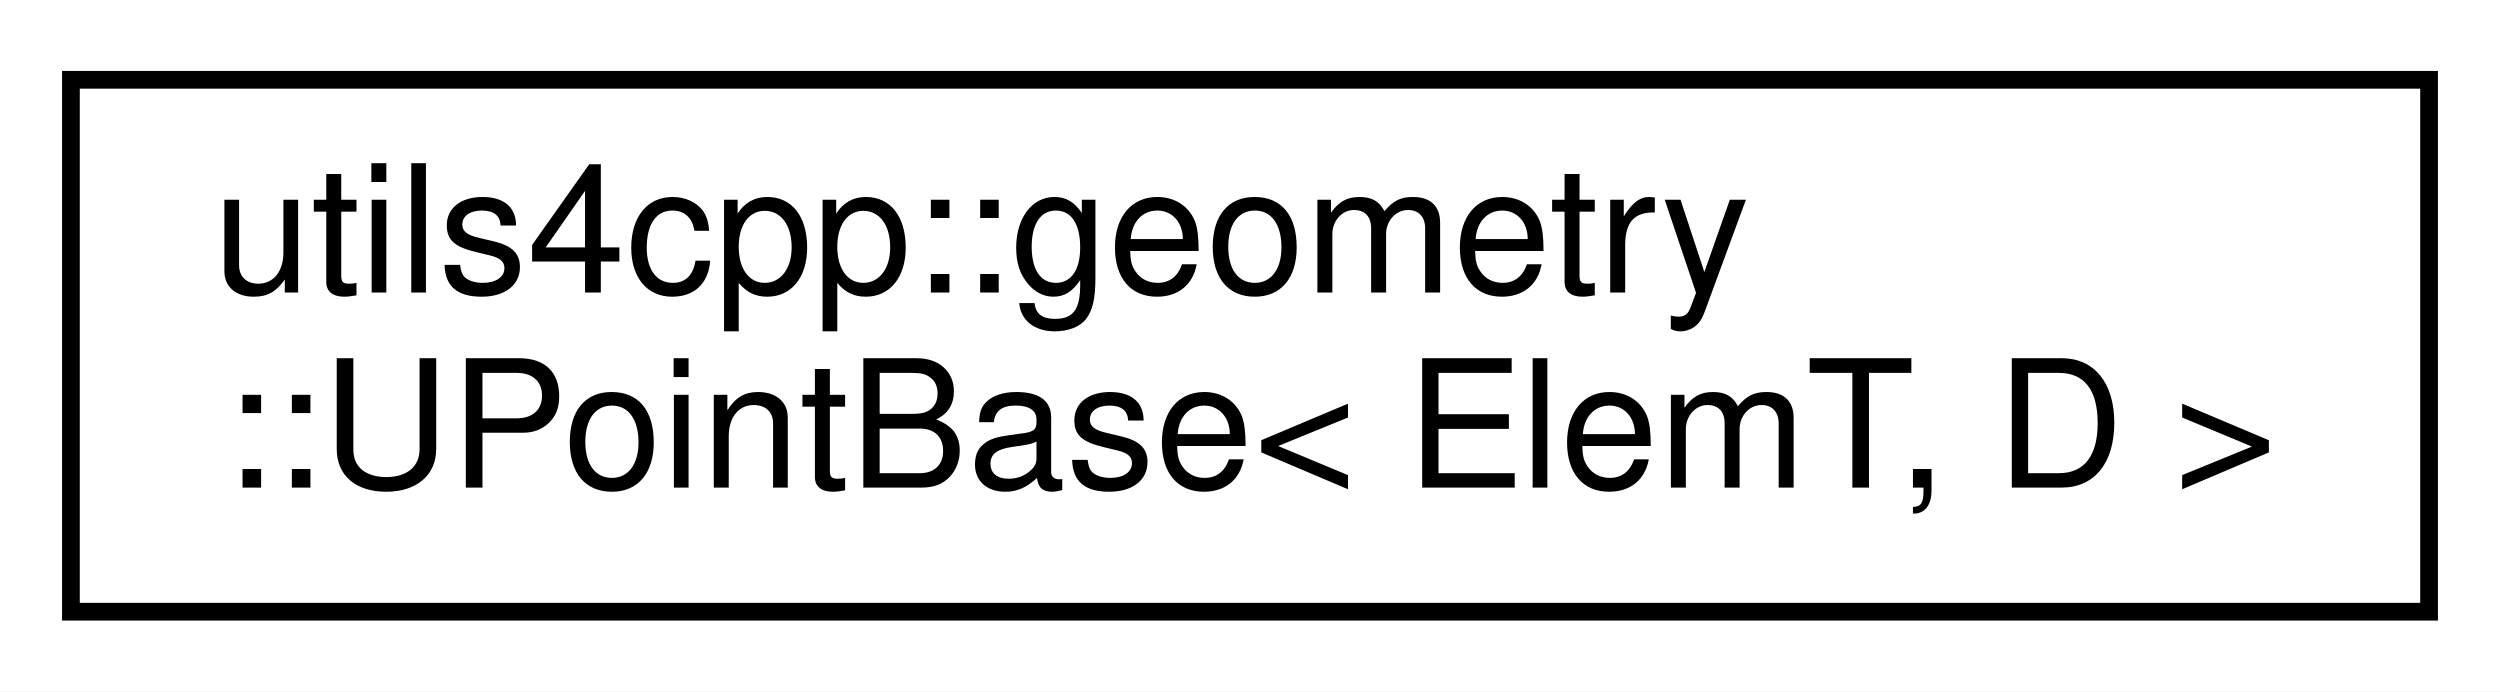
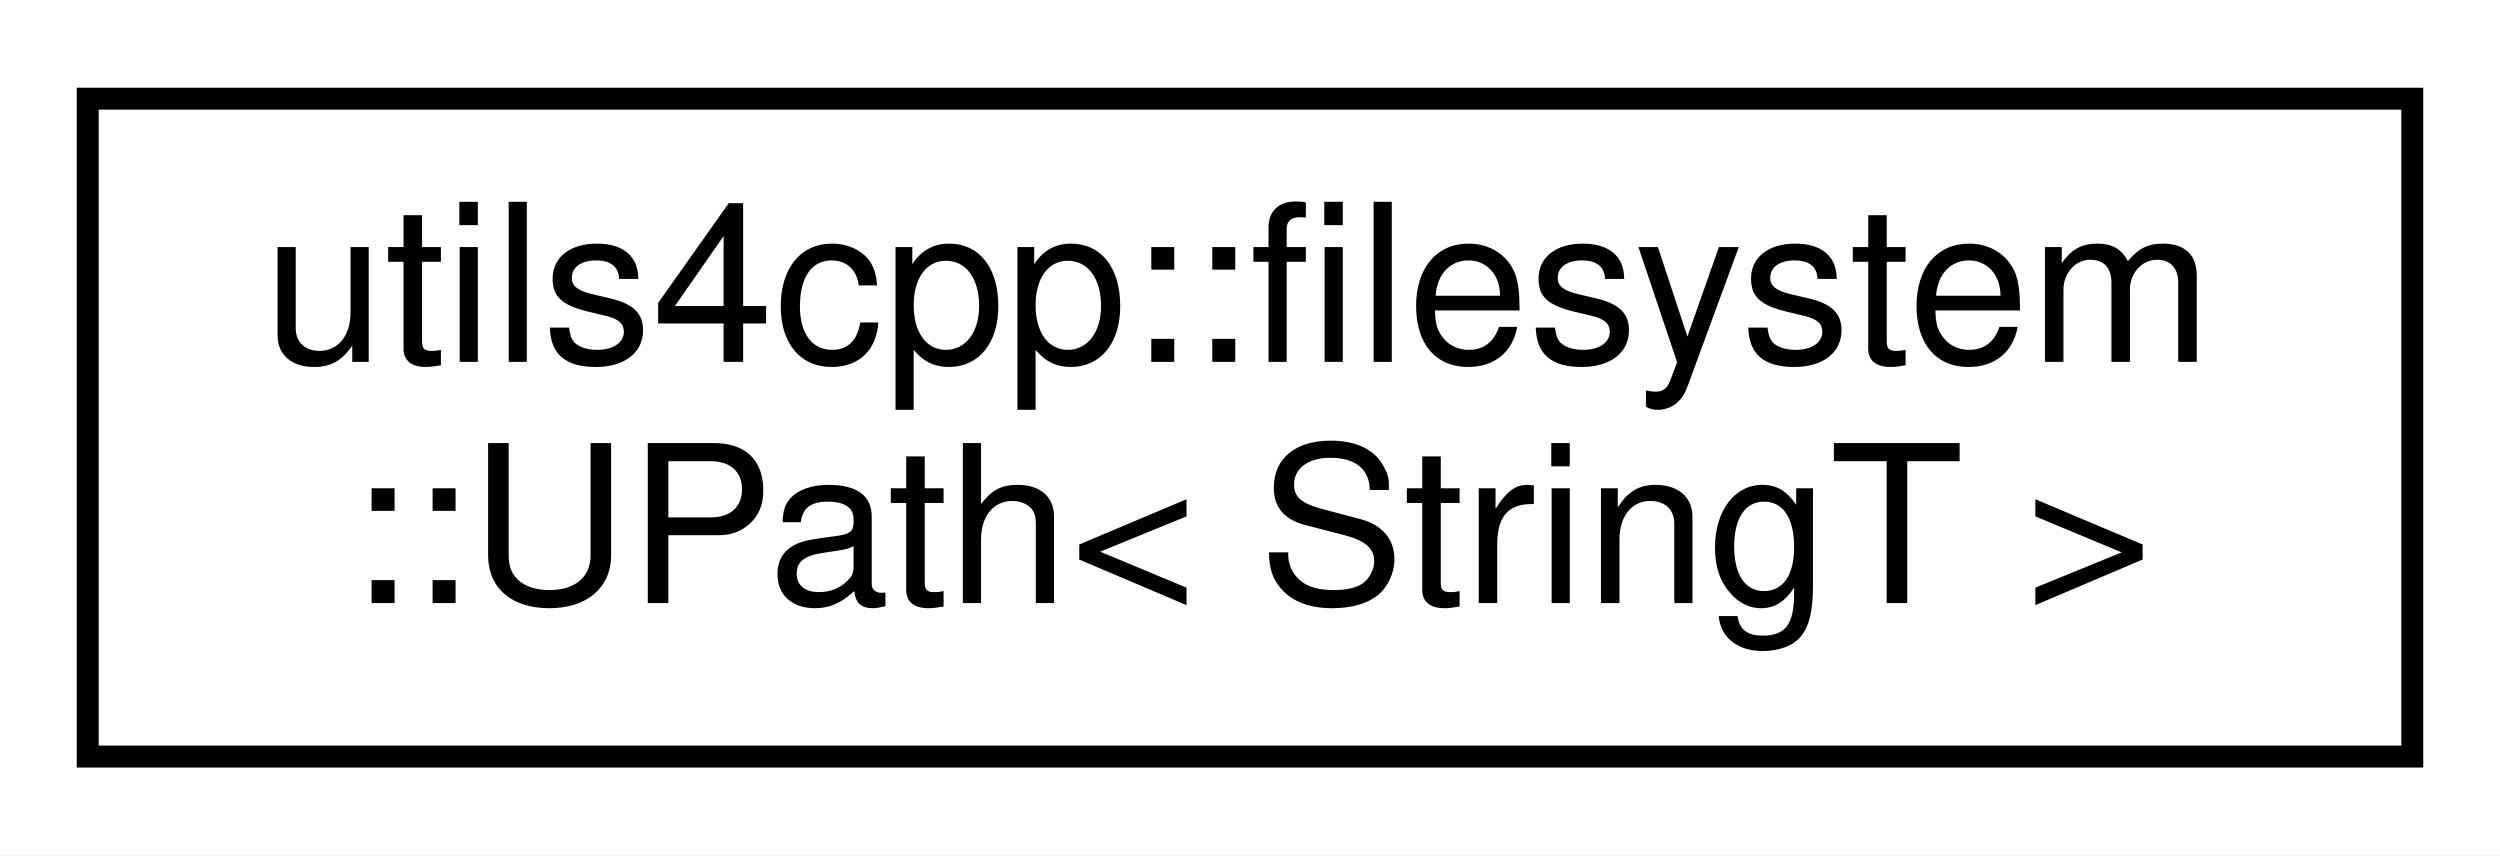
- <svg xmlns="http://www.w3.org/2000/svg" xmlns:xlink="http://www.w3.org/1999/xlink" width="141pt" height="39pt" viewBox="0.00 0.00 141.00 39.00">
+ <svg xmlns="http://www.w3.org/2000/svg" xmlns:xlink="http://www.w3.org/1999/xlink" width="114pt" height="39pt" viewBox="0.00 0.00 114.00 39.00">
  <g id="graph0" class="graph" transform="scale(1 1) rotate(0) translate(4 35)">
-     <polygon fill="white" stroke="none" points="-4,4 -4,-35 137,-35 137,4 -4,4" />
+     <polygon fill="white" stroke="none" points="-4,4 -4,-35 110,-35 110,4 -4,4" />
    <g id="node1" class="node">
      <g id="a_node1">
-         <a xlink:href="classutils4cpp_1_1geometry_1_1_u_point_base.html" target="_top" xlink:title=" ">
-           <polygon fill="white" stroke="black" points="0,-0.5 0,-30.5 133,-30.5 133,-0.5 0,-0.5" />
-           <text text-anchor="start" x="8" y="-18.5" font-family="Helvetica,sans-Serif" font-size="10.00">utils4cpp::geometry</text>
-           <text text-anchor="middle" x="66.5" y="-7.5" font-family="Helvetica,sans-Serif" font-size="10.00">::UPointBase&lt; ElemT, D &gt;</text>
+         <a xlink:href="classutils4cpp_1_1filesystem_1_1_u_path.html" target="_top" xlink:title="Objects of type path represent paths on a filesystem.">
+           <polygon fill="white" stroke="black" points="0,-0.5 0,-30.5 106,-30.5 106,-0.5 0,-0.5" />
+           <text text-anchor="start" x="8" y="-18.5" font-family="Helvetica,sans-Serif" font-size="10.00">utils4cpp::filesystem</text>
+           <text text-anchor="middle" x="53" y="-7.5" font-family="Helvetica,sans-Serif" font-size="10.00">::UPath&lt; StringT &gt;</text>
        </a>
      </g>
    </g>
  </g>
</svg>
